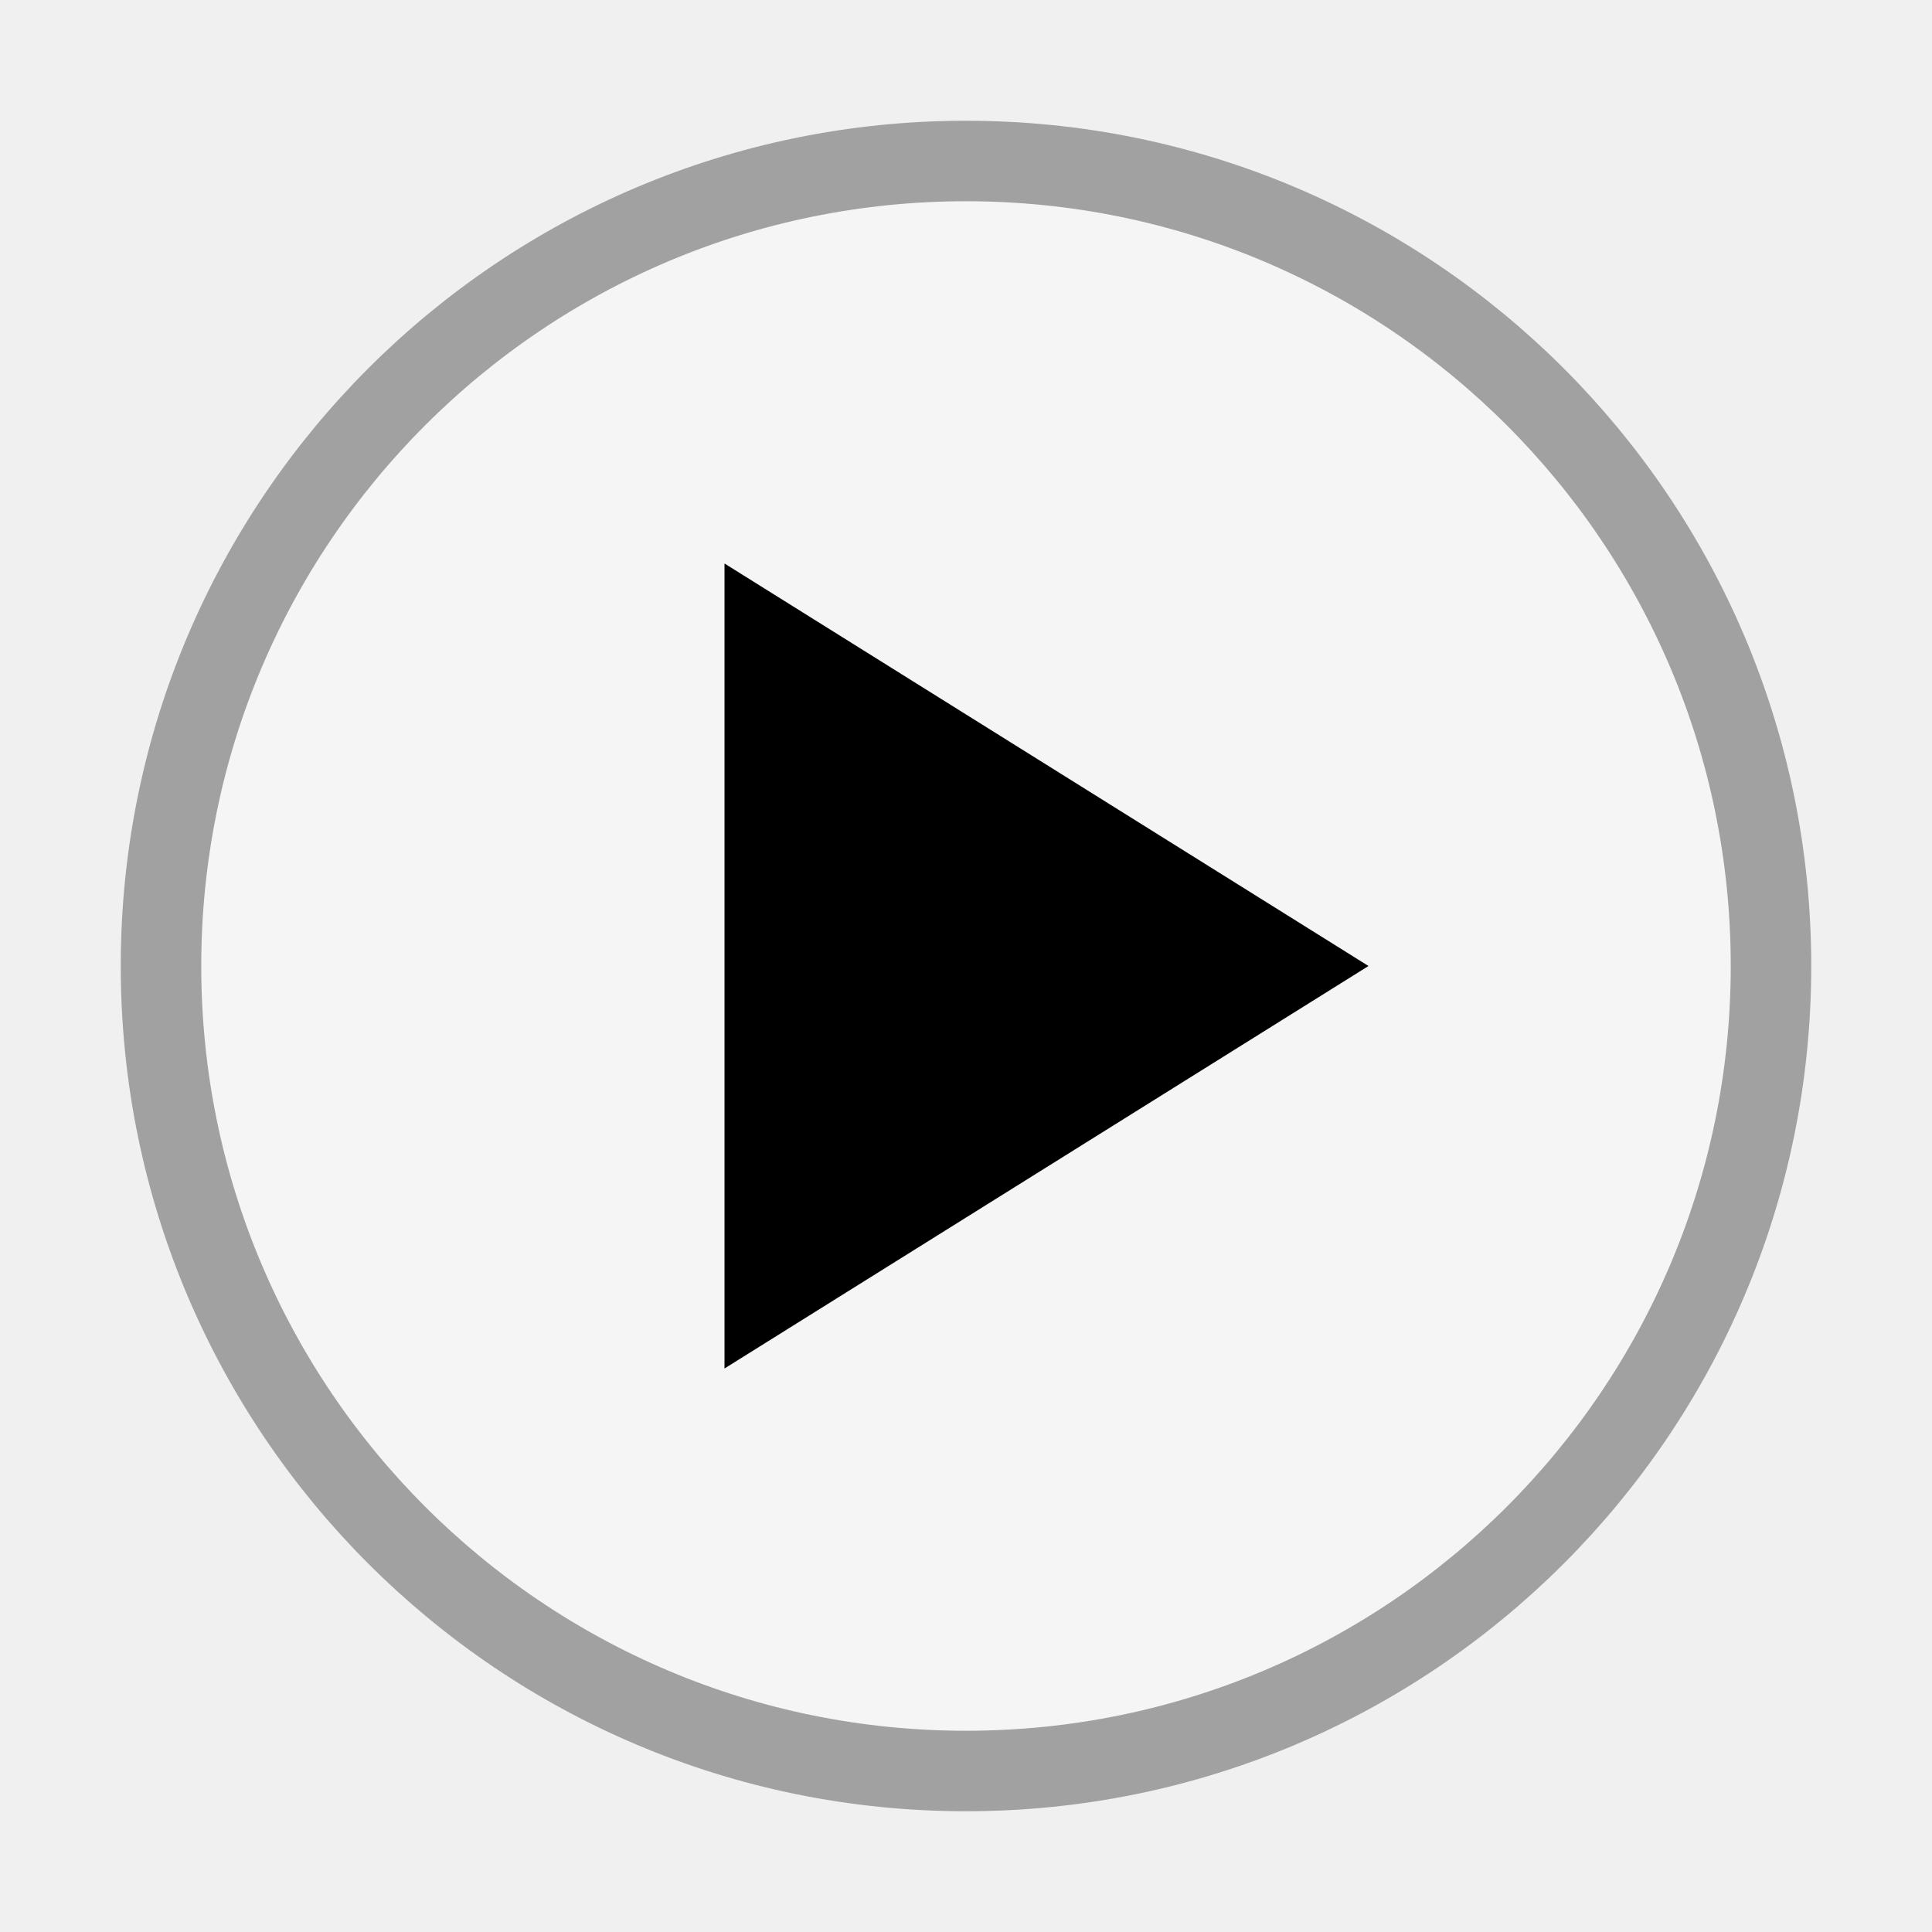
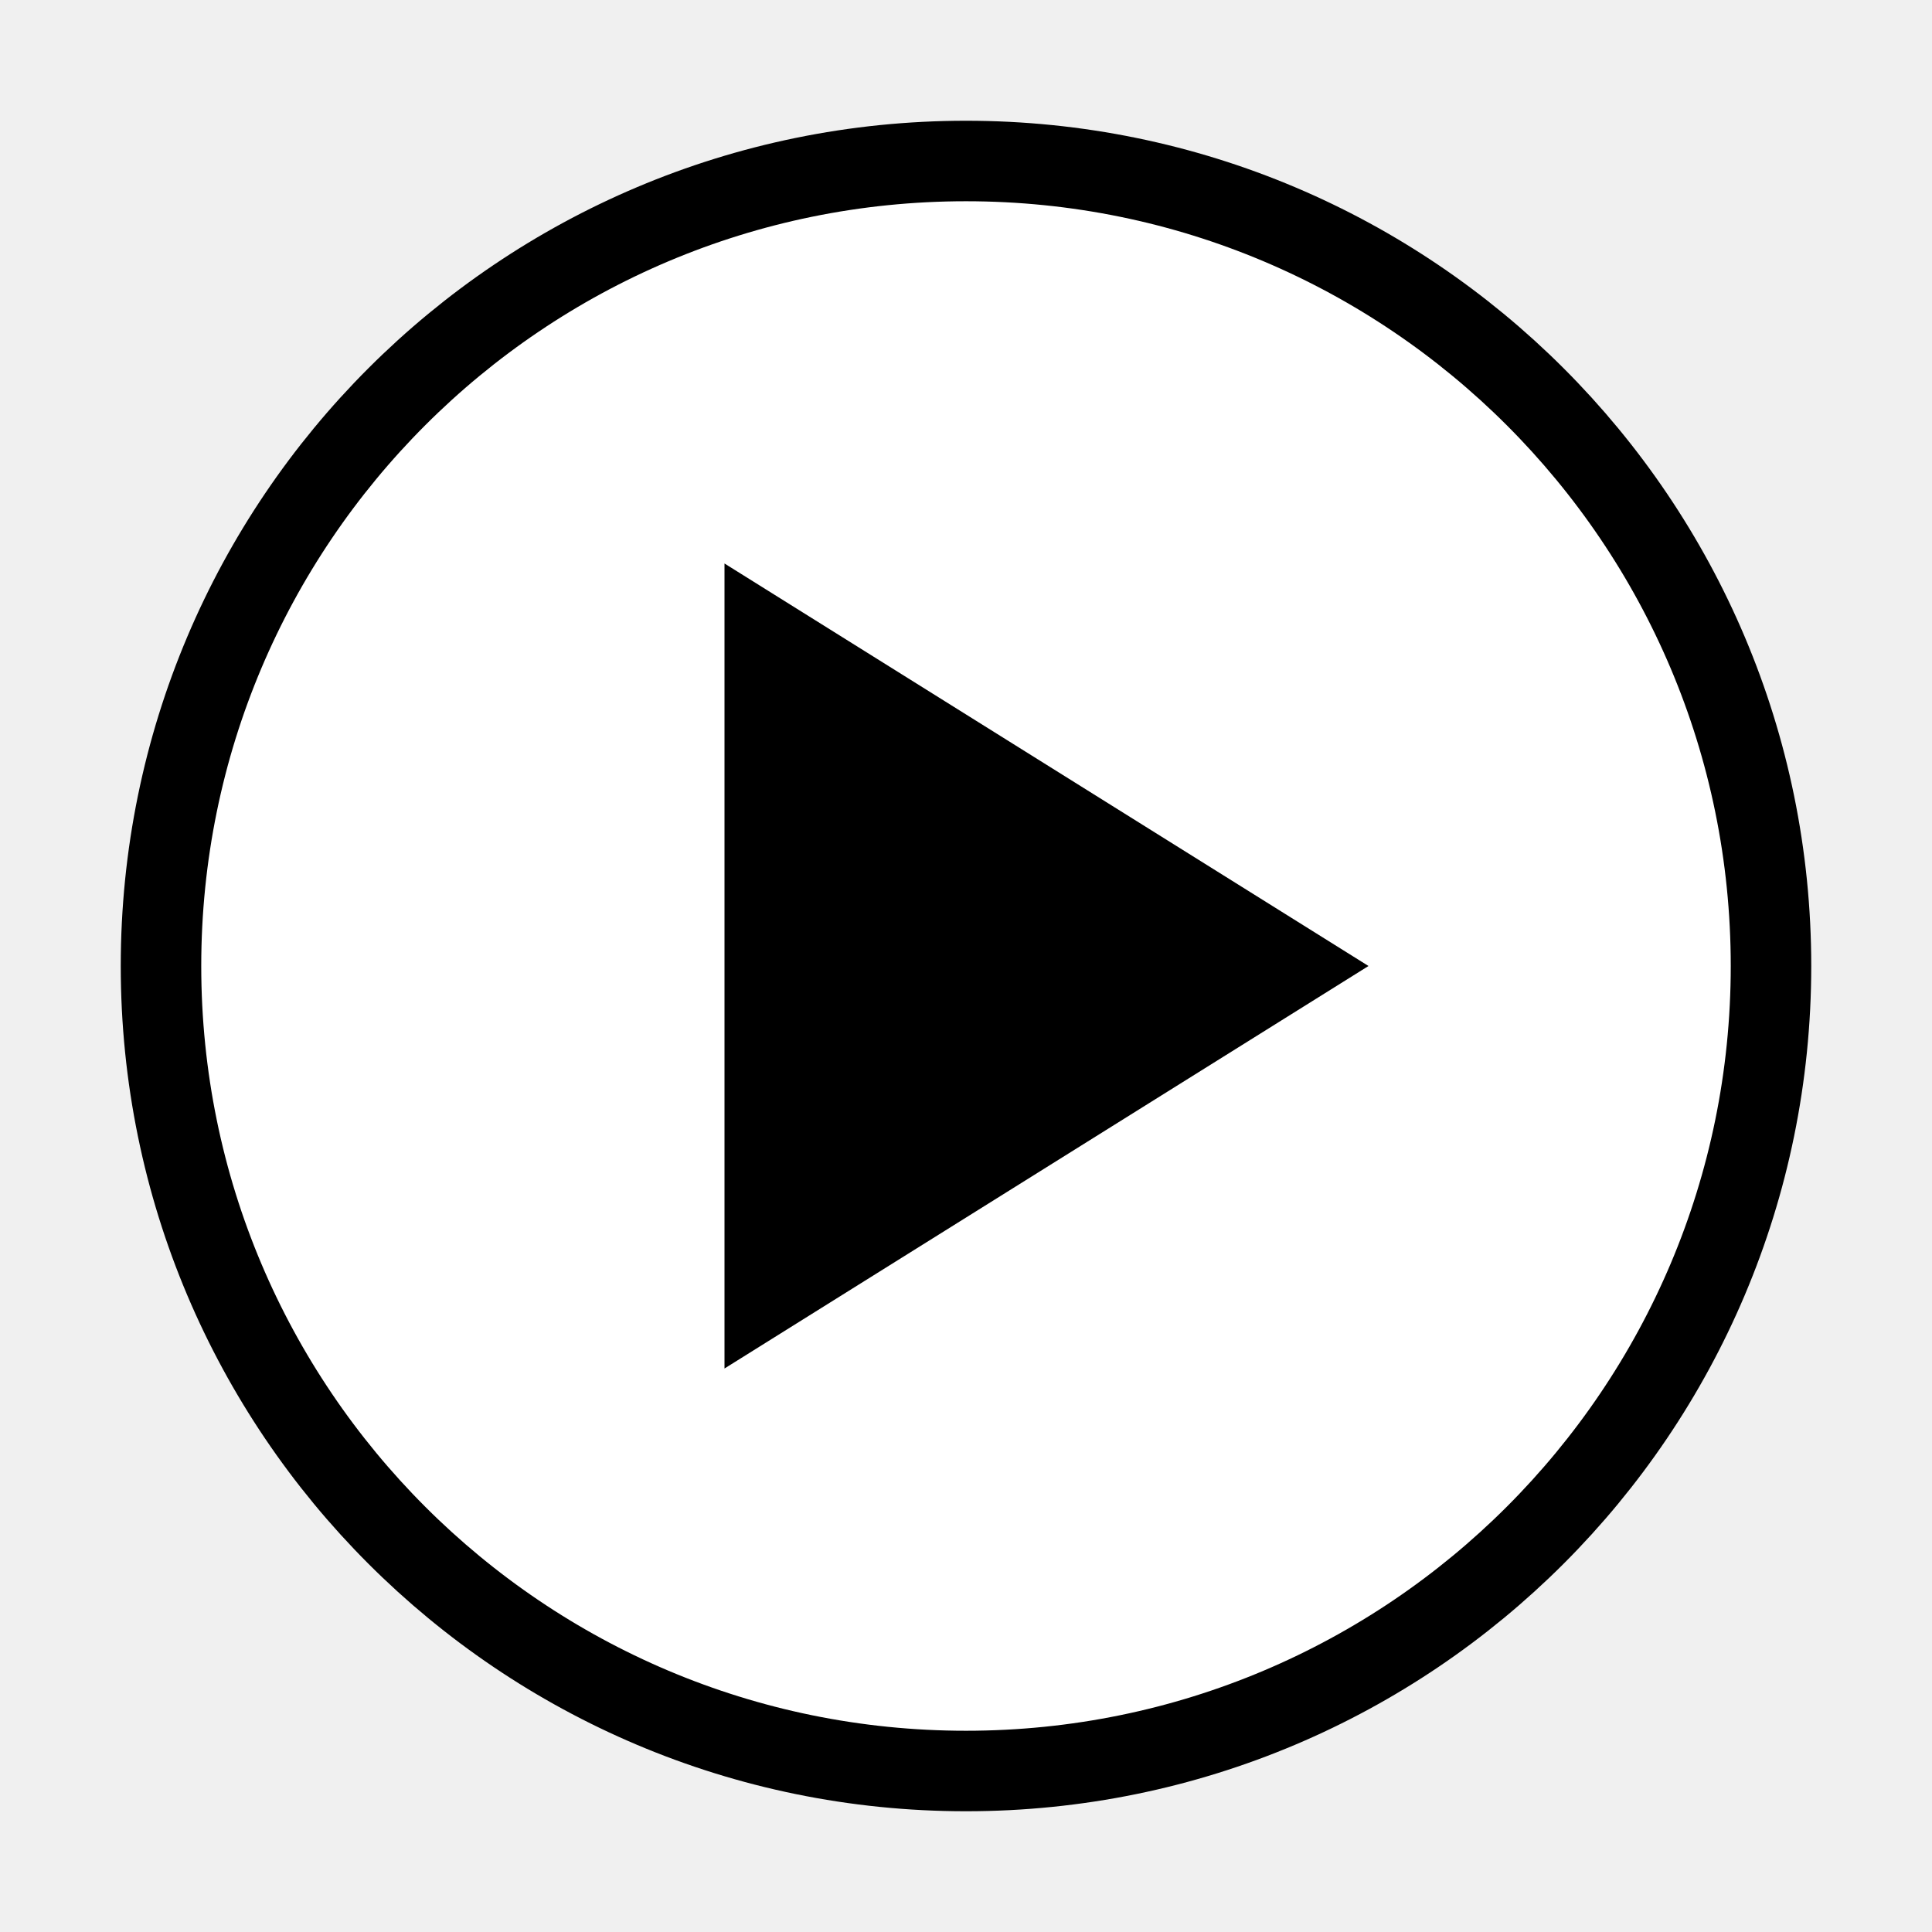
<svg xmlns="http://www.w3.org/2000/svg" width="24" height="24" viewBox="0 0 24 24" fill="none">
  <rect width="24" height="24" fill="black" fill-opacity="0" />
  <rect width="20" height="20" fill="black" fill-opacity="0" transform="translate(2 2)" />
-   <circle opacity="0.33" cx="12" cy="12" r="10" stroke="black" fill="white" />
+   <circle opacity="1" cx="12" cy="12" r="10" stroke="black" fill="white" />
  <path d="M17 12L9 7V17L17 12Z" fill="black" />
</svg>
